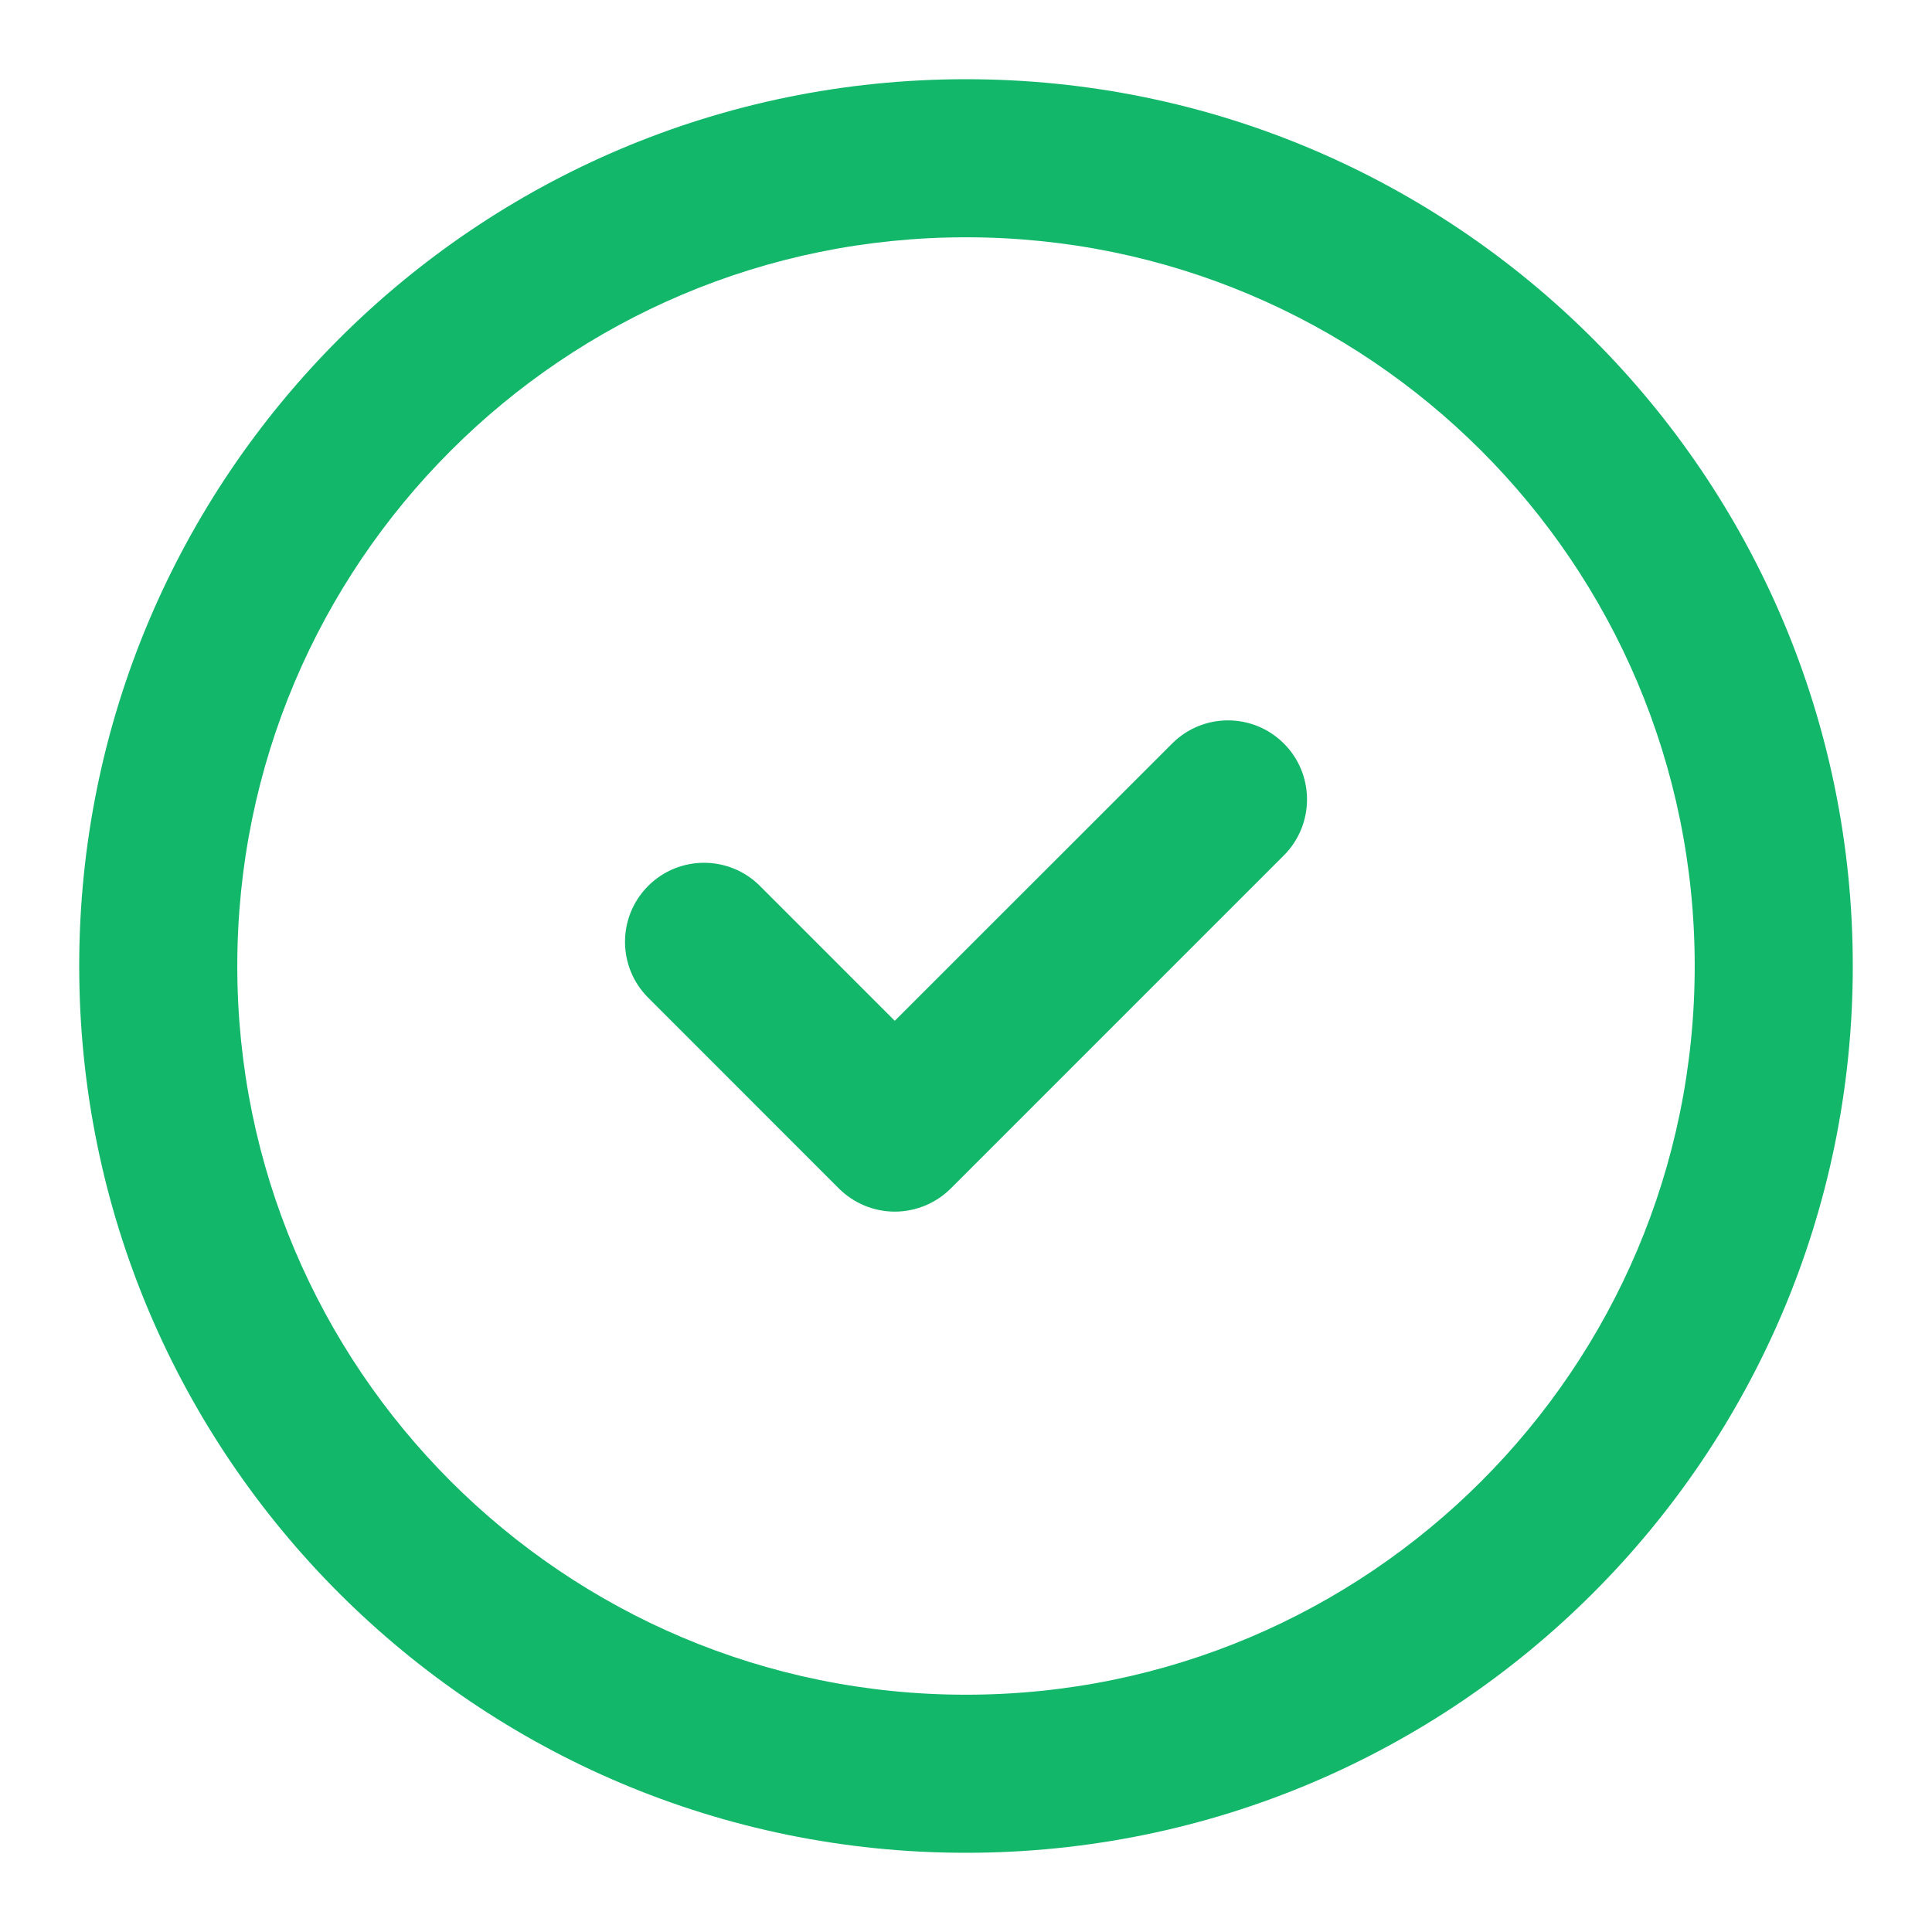
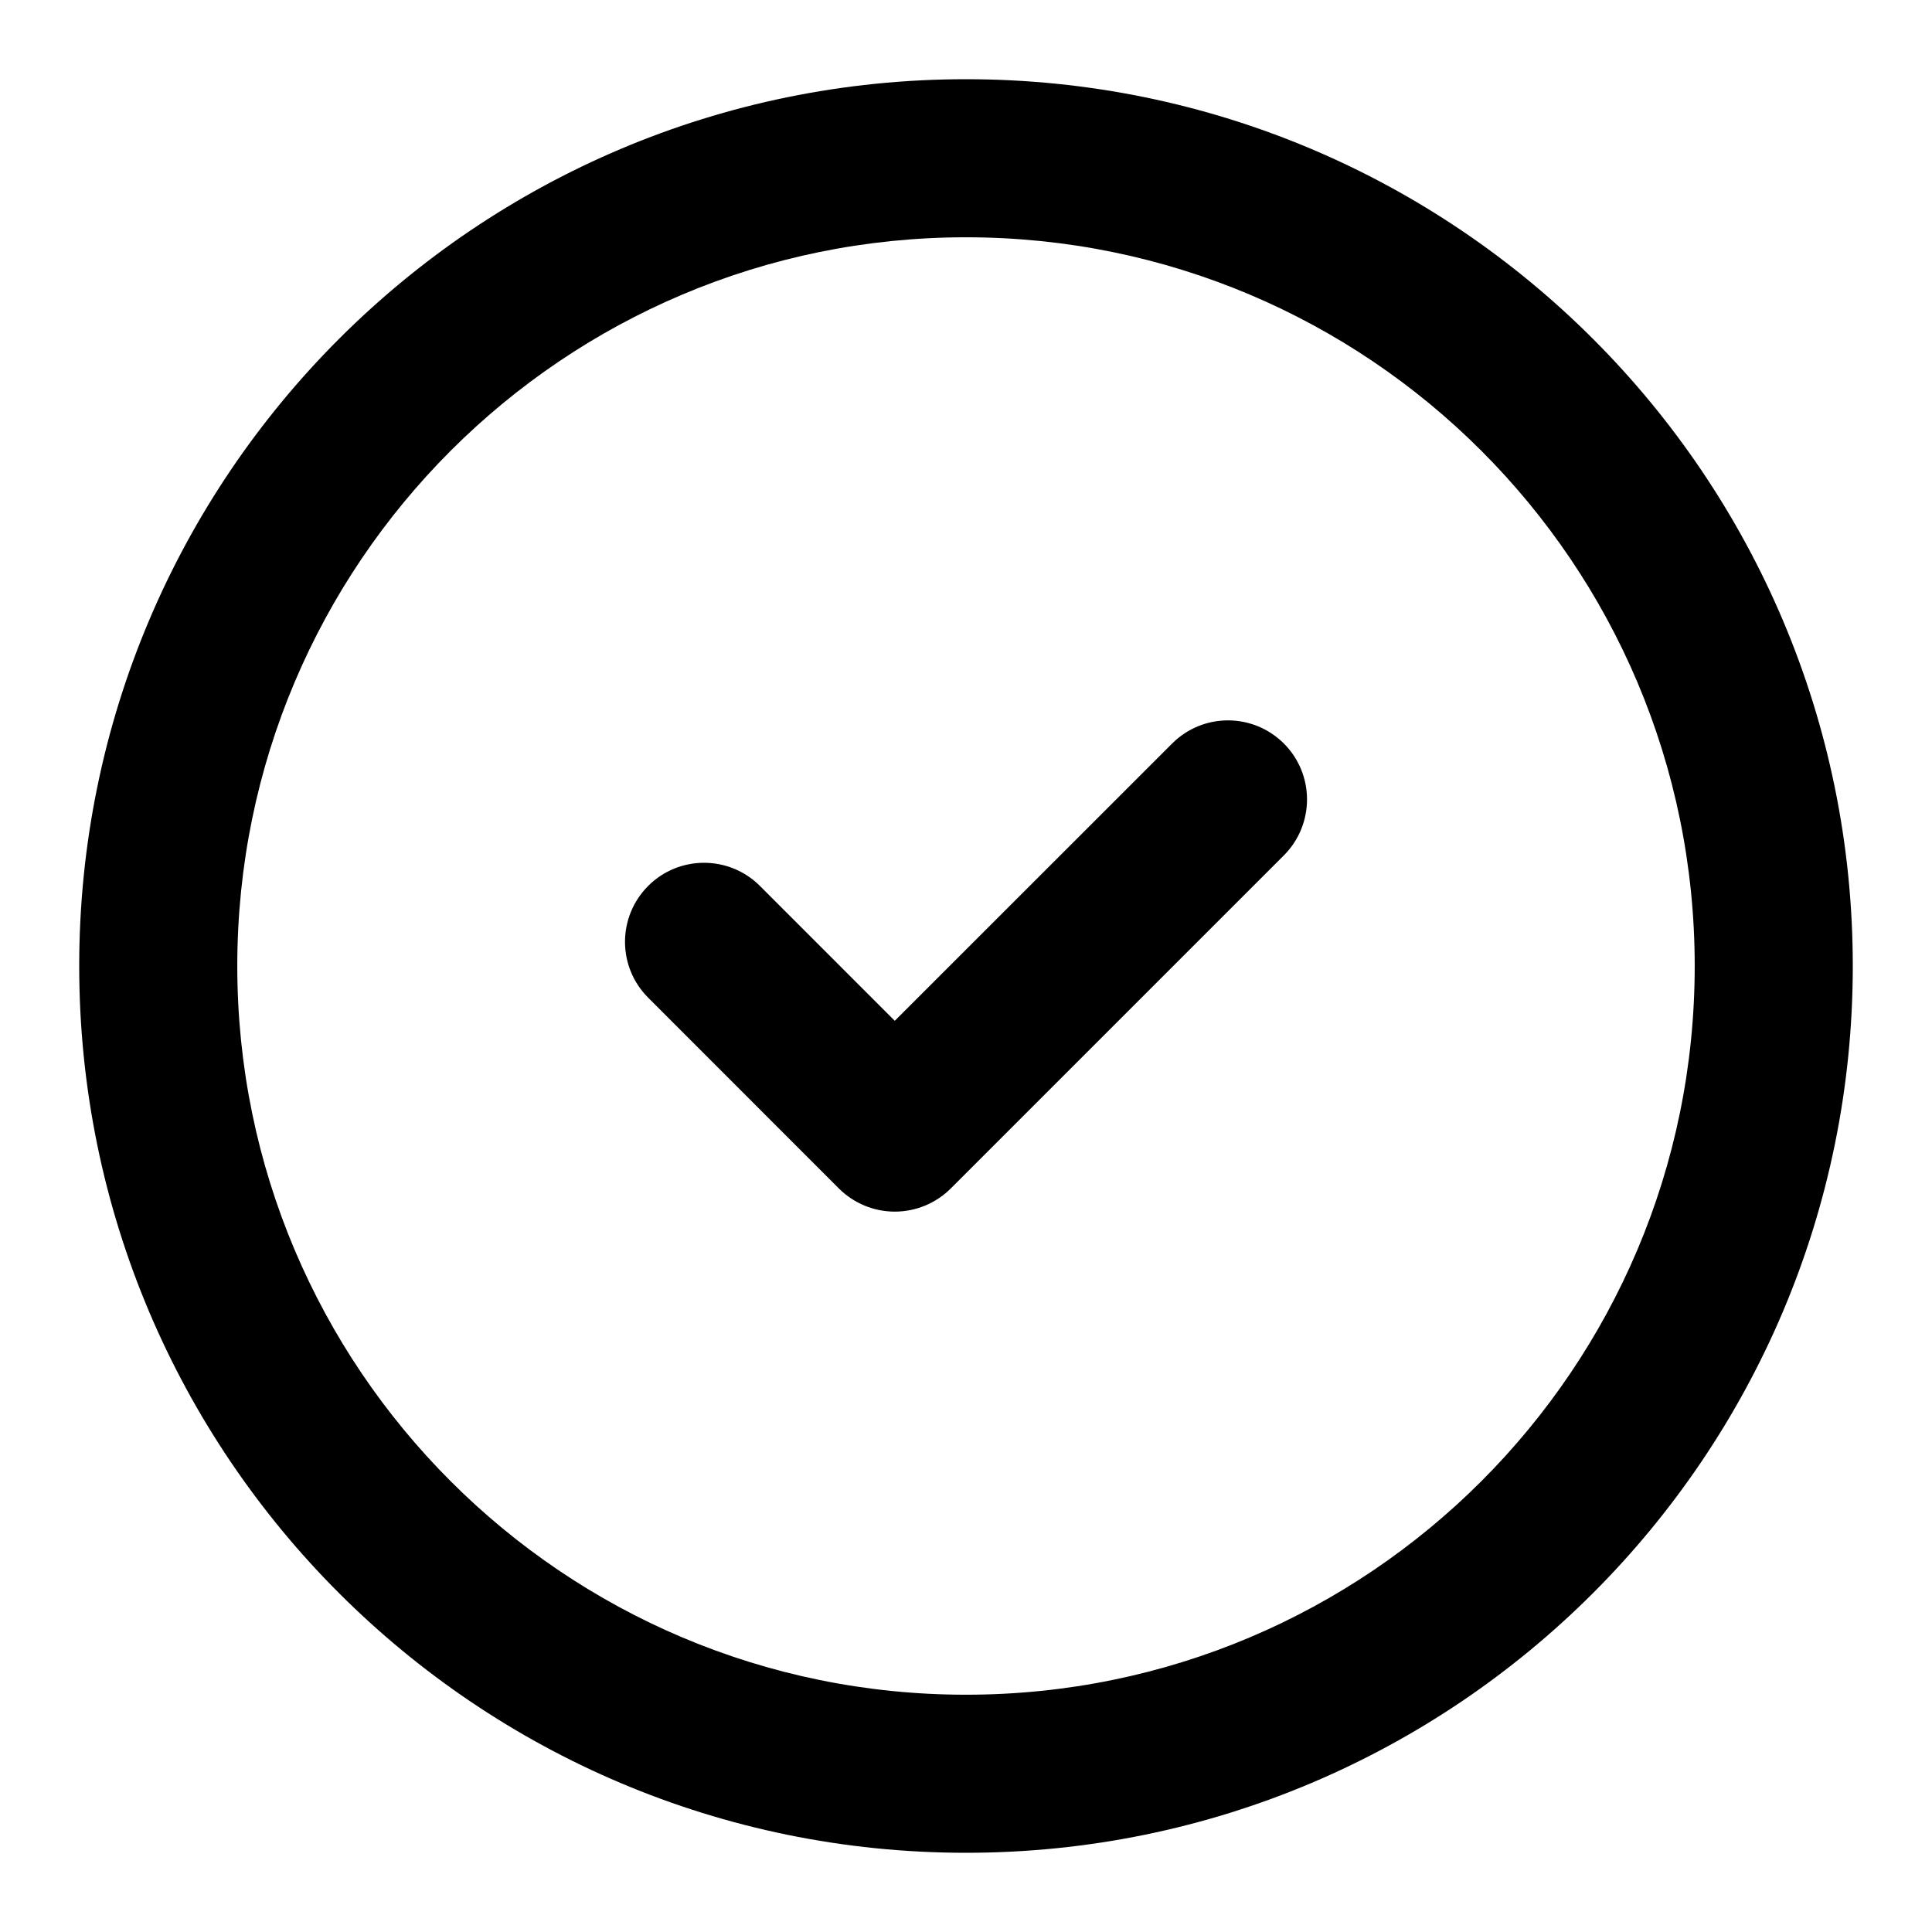
<svg xmlns="http://www.w3.org/2000/svg" className="size-5" width="22" height="22" viewBox="0 0 22 22" fill="none">
-   <path fillRule="evenodd" clipRule="evenodd" d="M2.702 11C2.702 6.417 6.417 2.702 11 2.702C15.583 2.702 19.298 6.417 19.298 11C19.298 15.583 15.583 19.298 11 19.298C6.417 19.298 2.702 15.583 2.702 11ZM11 0.902C5.423 0.902 0.902 5.423 0.902 11C0.902 16.577 5.423 21.098 11 21.098C16.577 21.098 21.098 16.577 21.098 11C21.098 5.423 16.577 0.902 11 0.902ZM14.62 9.74C14.971 9.388 14.971 8.818 14.62 8.467C14.268 8.115 13.698 8.115 13.347 8.467L10.189 11.624L8.653 10.088C8.302 9.737 7.732 9.737 7.381 10.088C7.029 10.44 7.029 11.01 7.381 11.361L9.553 13.534C9.722 13.702 9.951 13.797 10.189 13.797C10.428 13.797 10.657 13.702 10.826 13.534L14.62 9.74Z" fill="#12B76A" />
+   <path fillRule="evenodd" clipRule="evenodd" d="M2.702 11C2.702 6.417 6.417 2.702 11 2.702C15.583 2.702 19.298 6.417 19.298 11C19.298 15.583 15.583 19.298 11 19.298C6.417 19.298 2.702 15.583 2.702 11ZM11 0.902C5.423 0.902 0.902 5.423 0.902 11C0.902 16.577 5.423 21.098 11 21.098C16.577 21.098 21.098 16.577 21.098 11C21.098 5.423 16.577 0.902 11 0.902ZM14.62 9.74C14.971 9.388 14.971 8.818 14.62 8.467C14.268 8.115 13.698 8.115 13.347 8.467L10.189 11.624L8.653 10.088C8.302 9.737 7.732 9.737 7.381 10.088C7.029 10.44 7.029 11.01 7.381 11.361L9.553 13.534C9.722 13.702 9.951 13.797 10.189 13.797C10.428 13.797 10.657 13.702 10.826 13.534L14.62 9.74Z" fill="currentColor" />
</svg>
